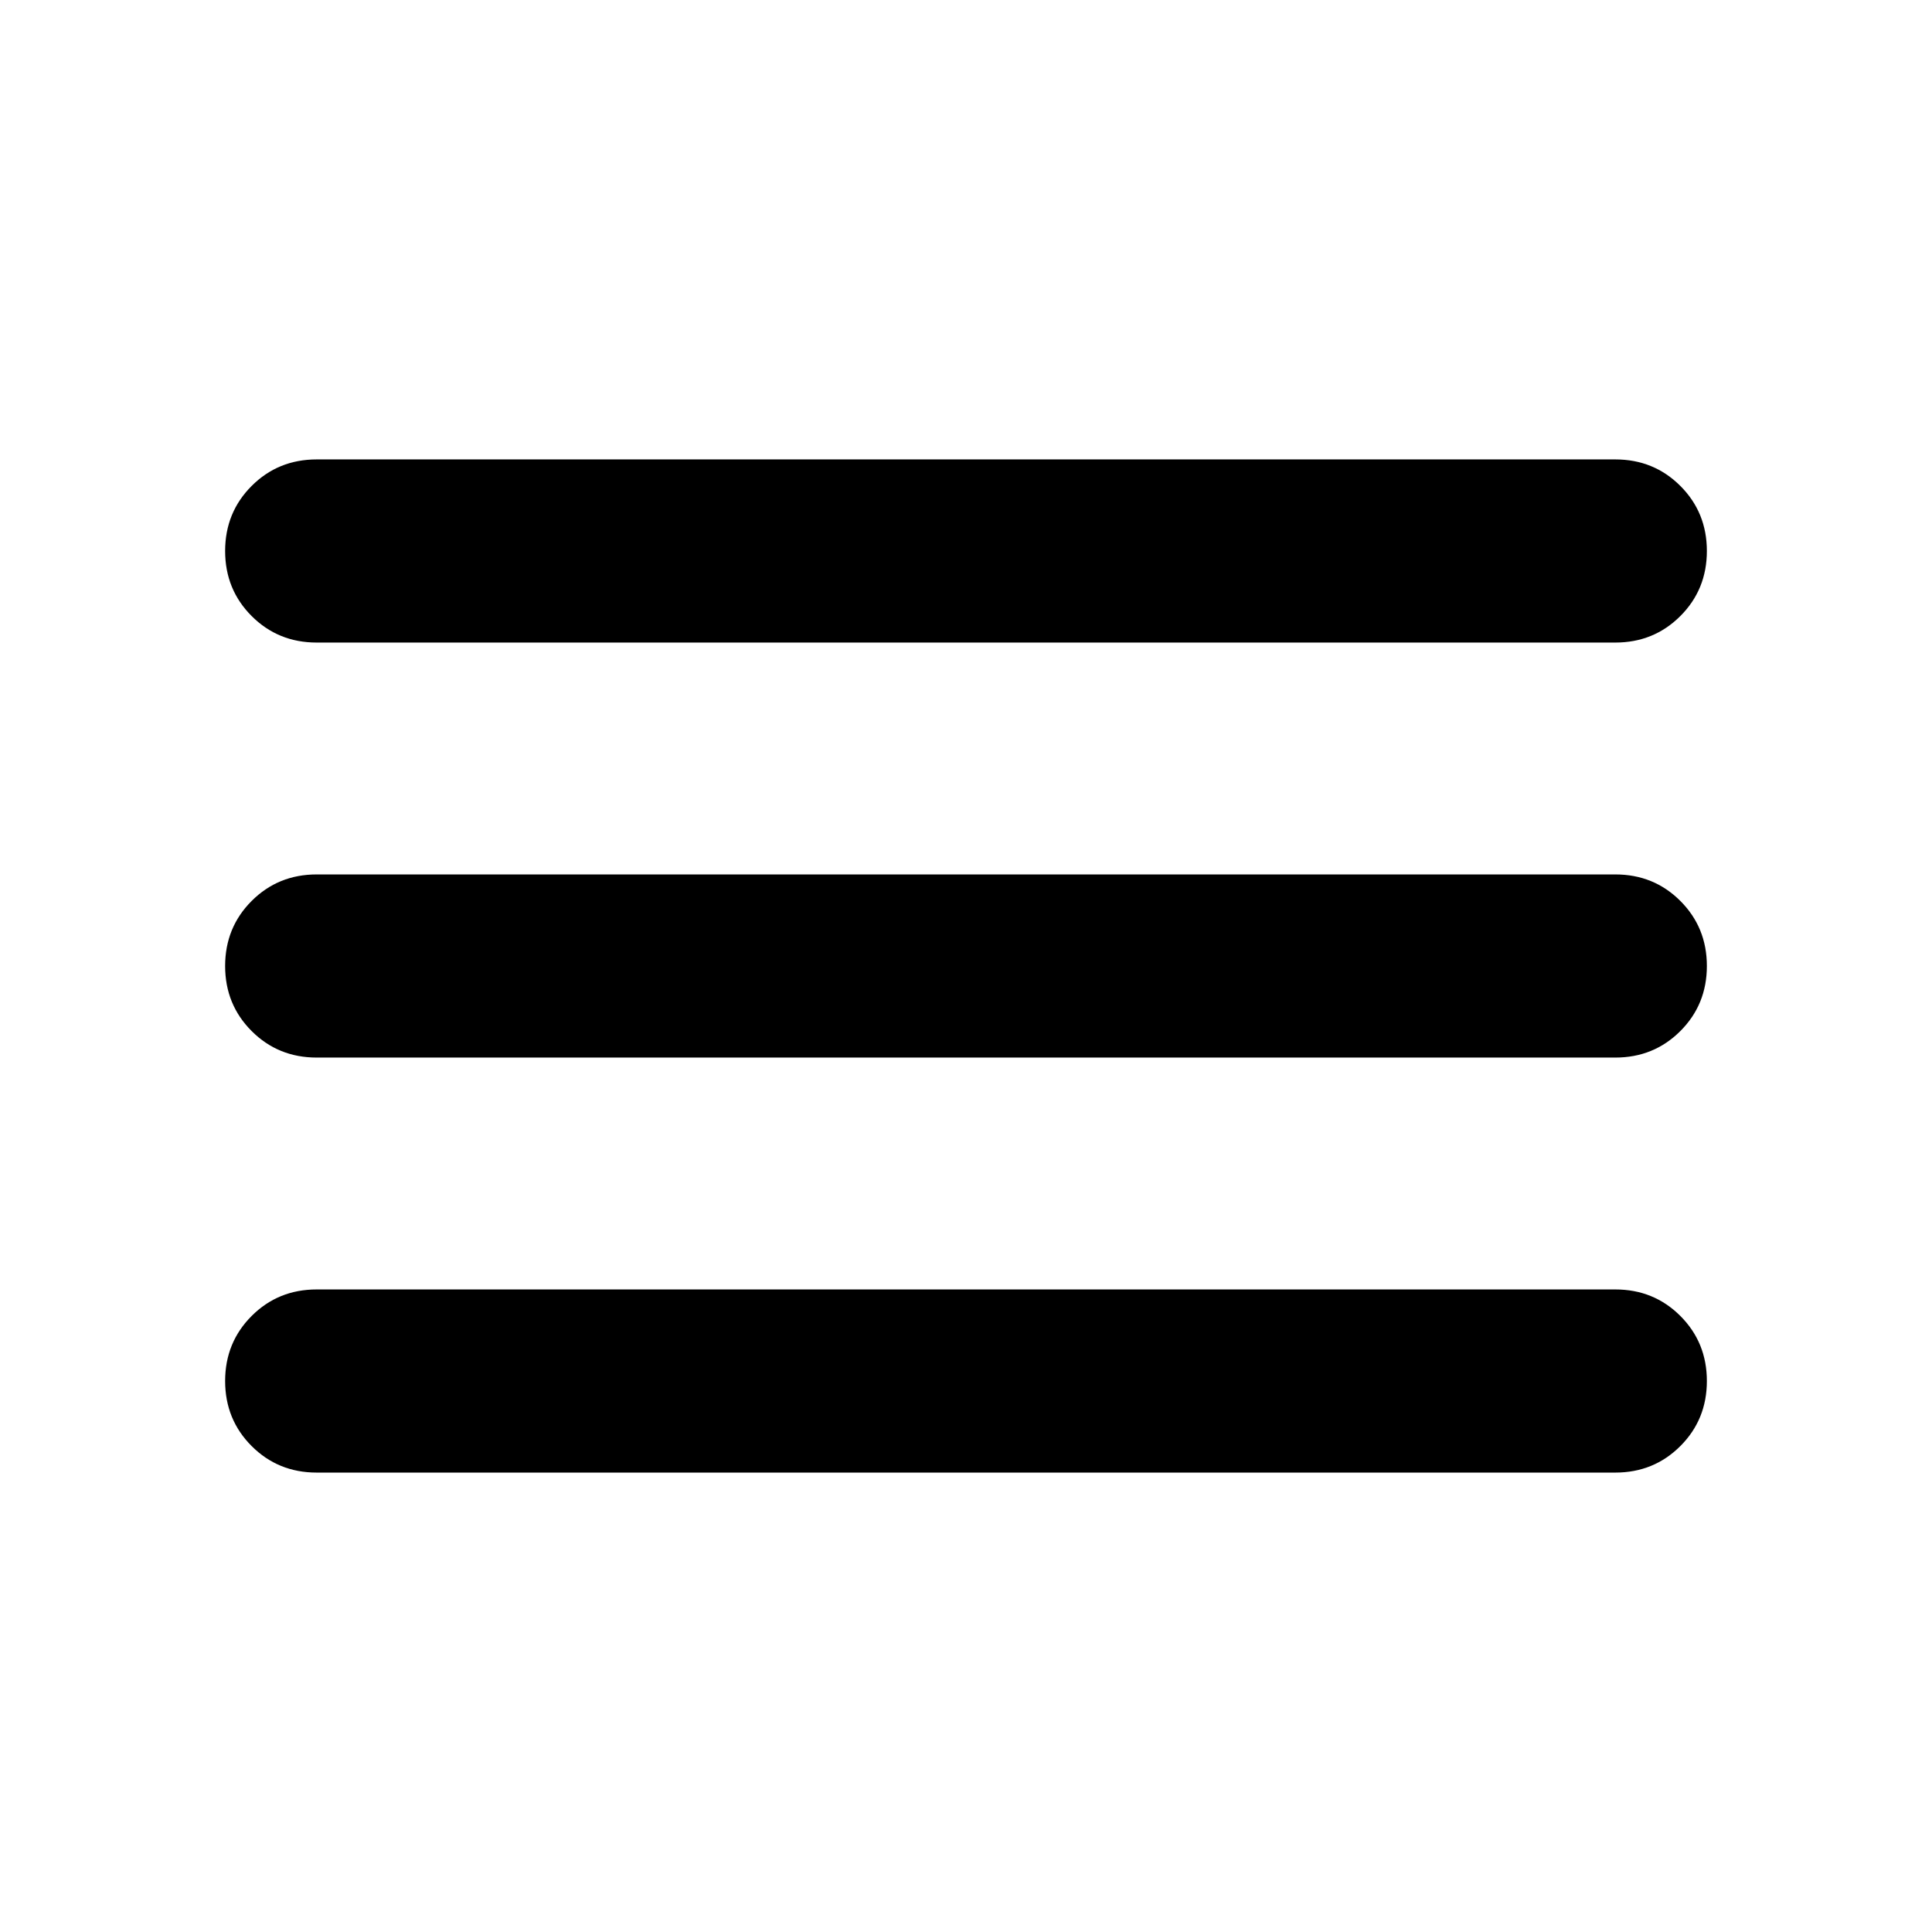
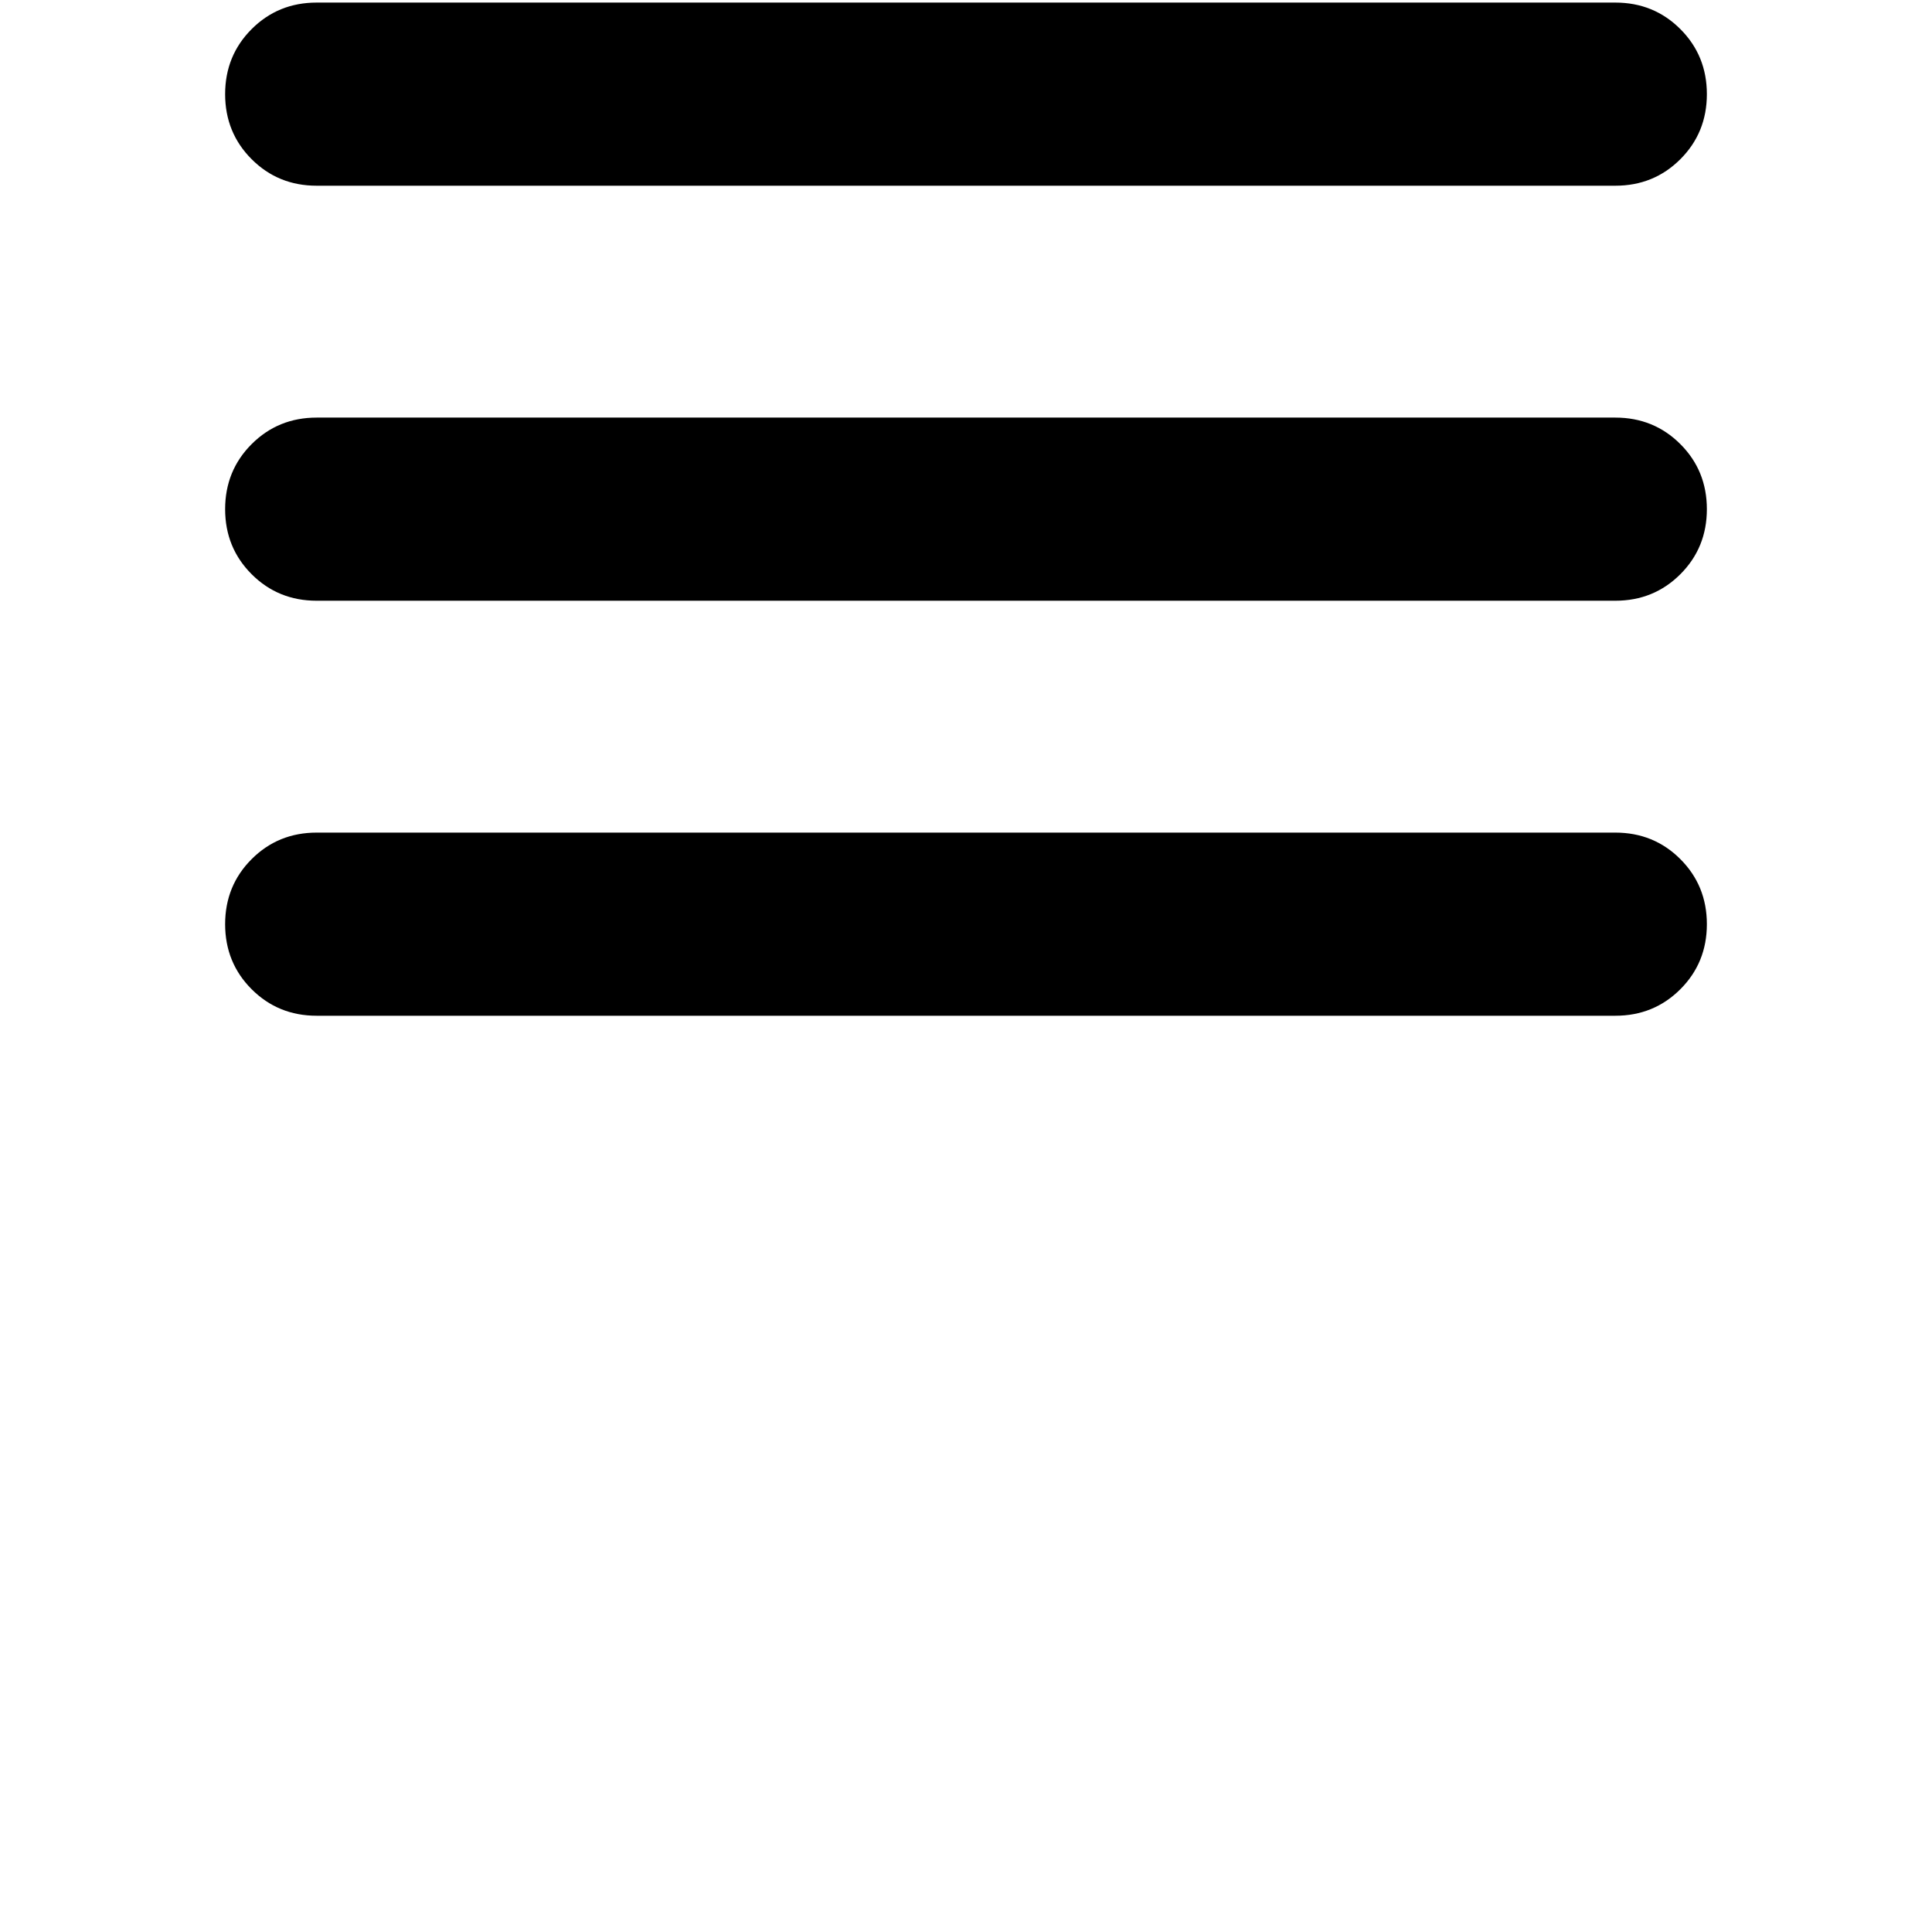
- <svg xmlns="http://www.w3.org/2000/svg" height="24" viewBox="0 -960 960 960" width="24">
+ <svg xmlns="http://www.w3.org/2000/svg" height="24" viewBox="0 -733 960 960" width="24">
  <path d="M157.37-228.282q-19.153 0-32.327-13.174t-13.174-32.326q0-19.153 13.174-32.327t32.327-13.174h645.26q19.153 0 32.327 13.174t13.174 32.327q0 19.152-13.174 32.326t-32.327 13.174H157.37Zm0-206.218q-19.153 0-32.327-13.174T111.869-480q0-19.152 13.174-32.326T157.37-525.5h645.26q19.153 0 32.327 13.174T848.131-480q0 19.152-13.174 32.326T802.63-434.5H157.37Zm0-206.217q-19.153 0-32.327-13.174t-13.174-32.327q0-19.152 13.174-32.326t32.327-13.174h645.26q19.153 0 32.327 13.174t13.174 32.326q0 19.153-13.174 32.327t-32.327 13.174H157.37Z" />
</svg>
